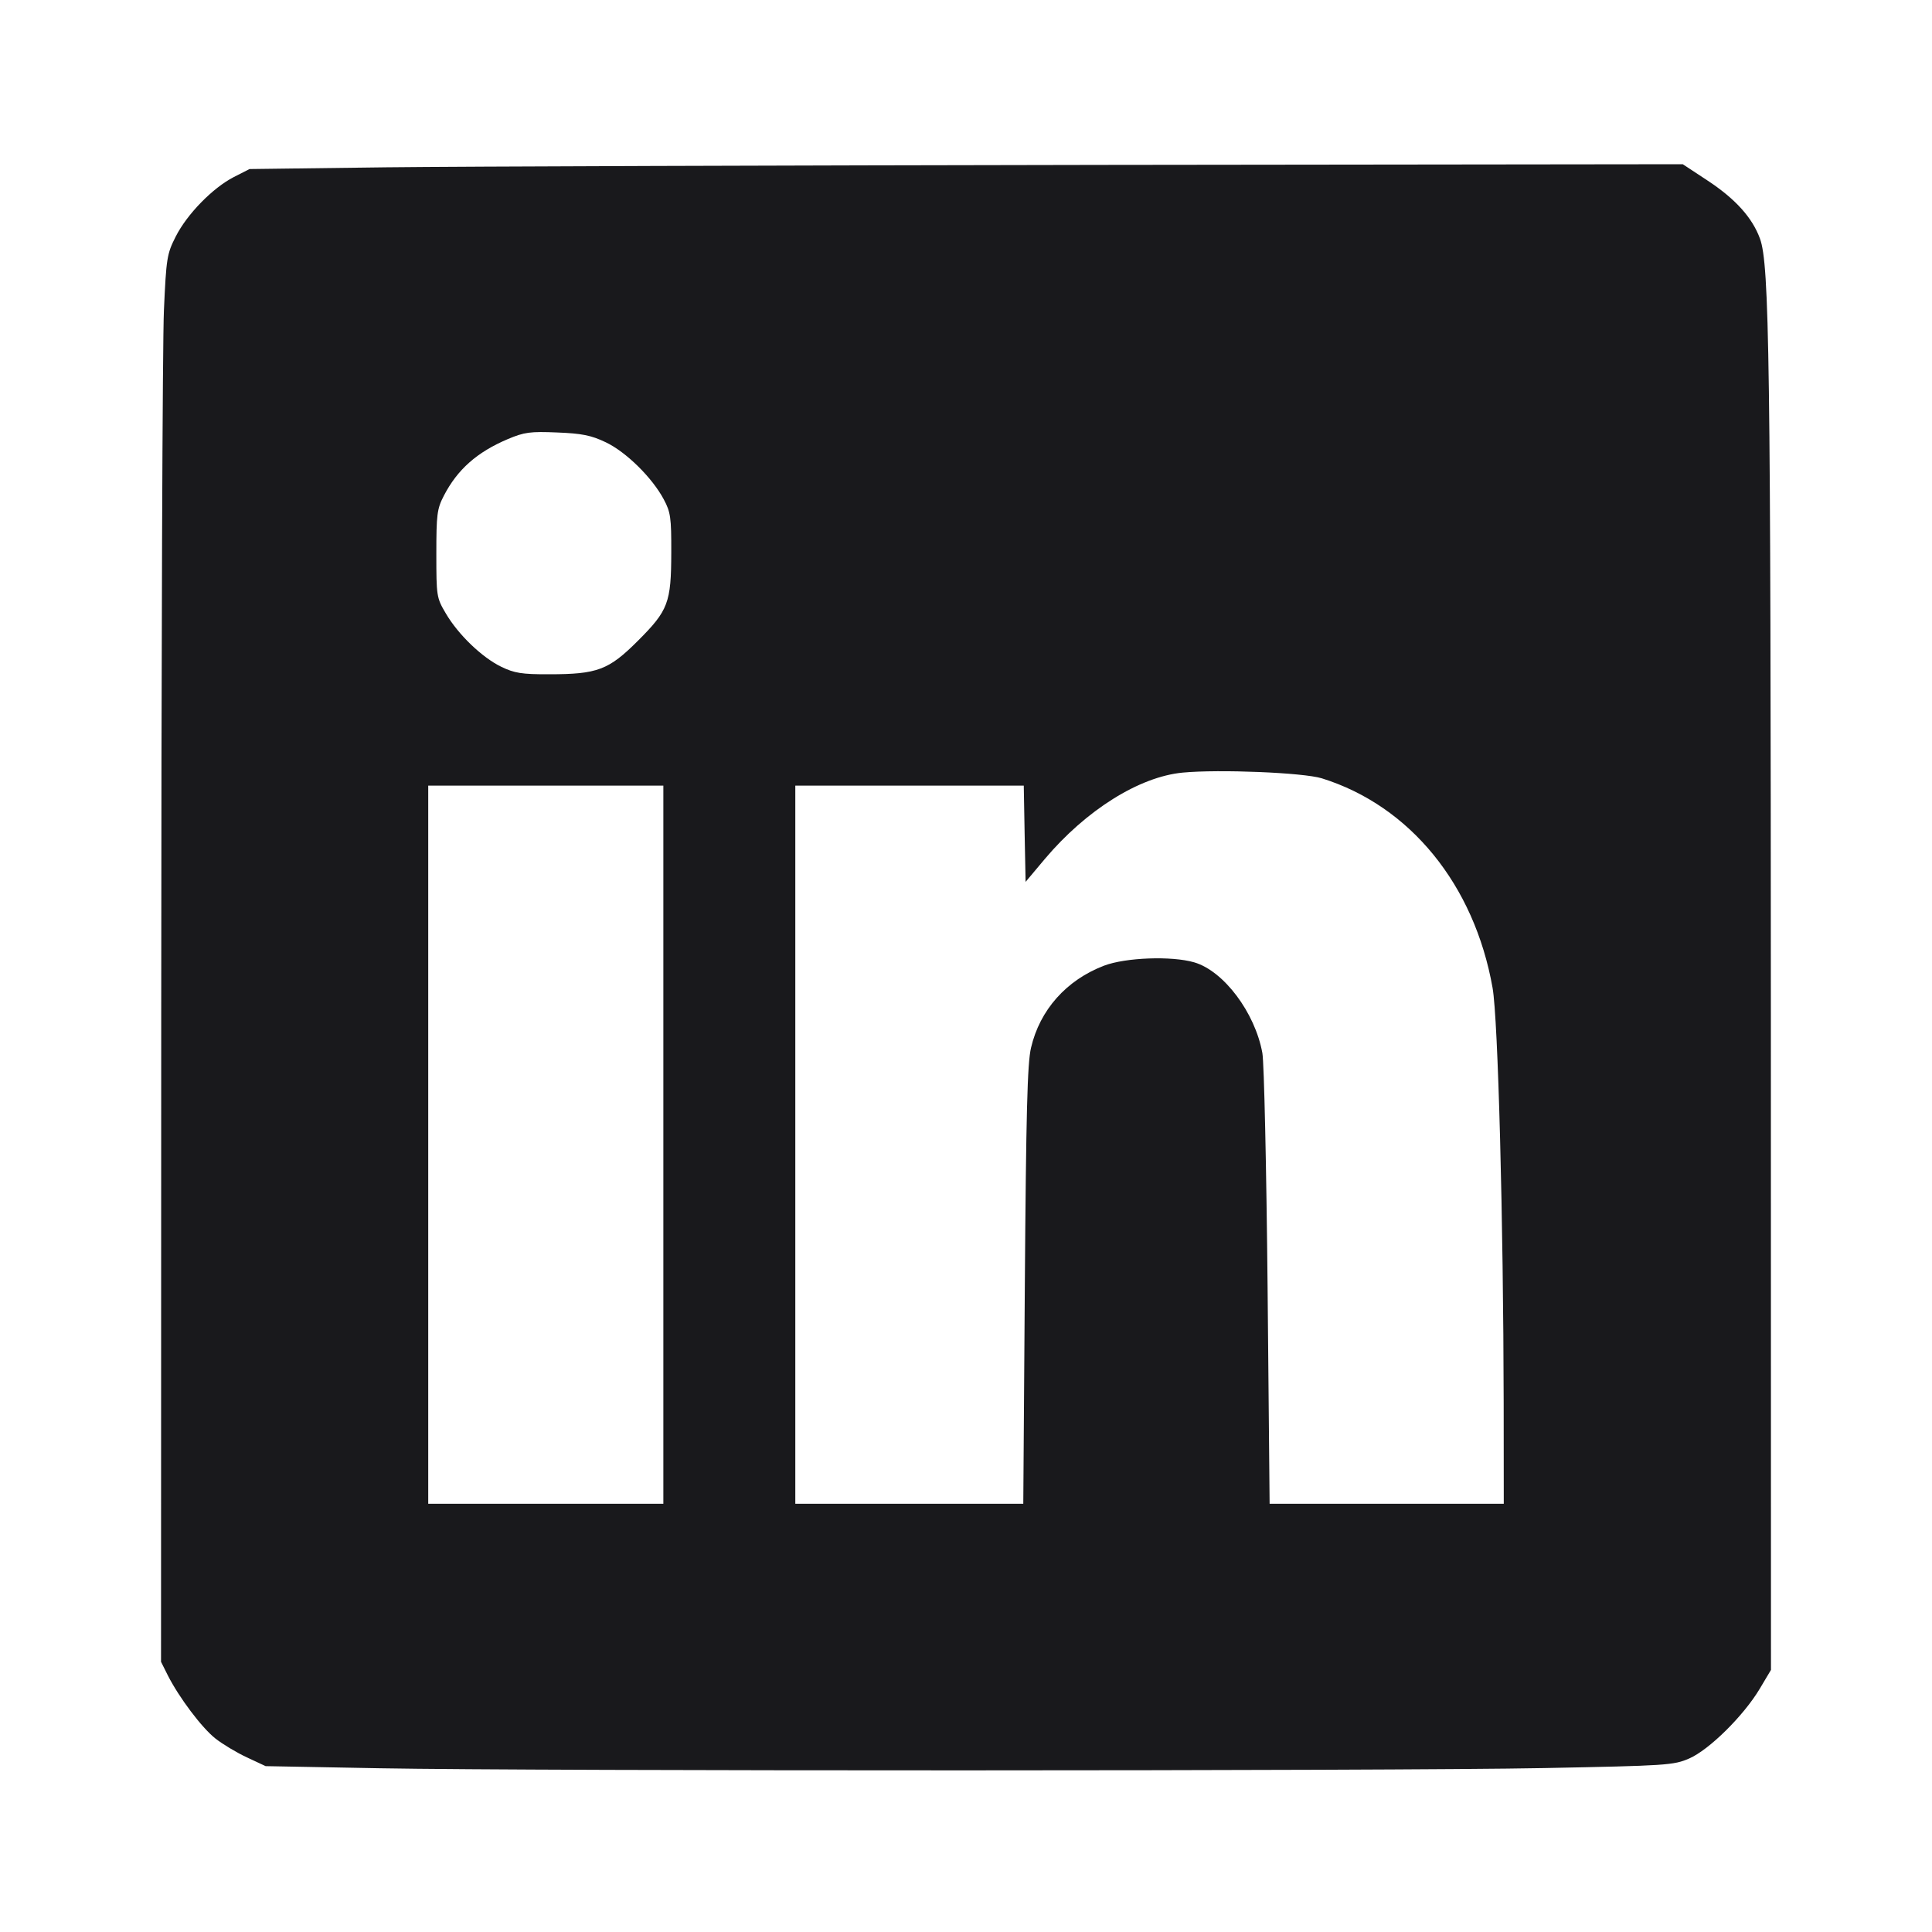
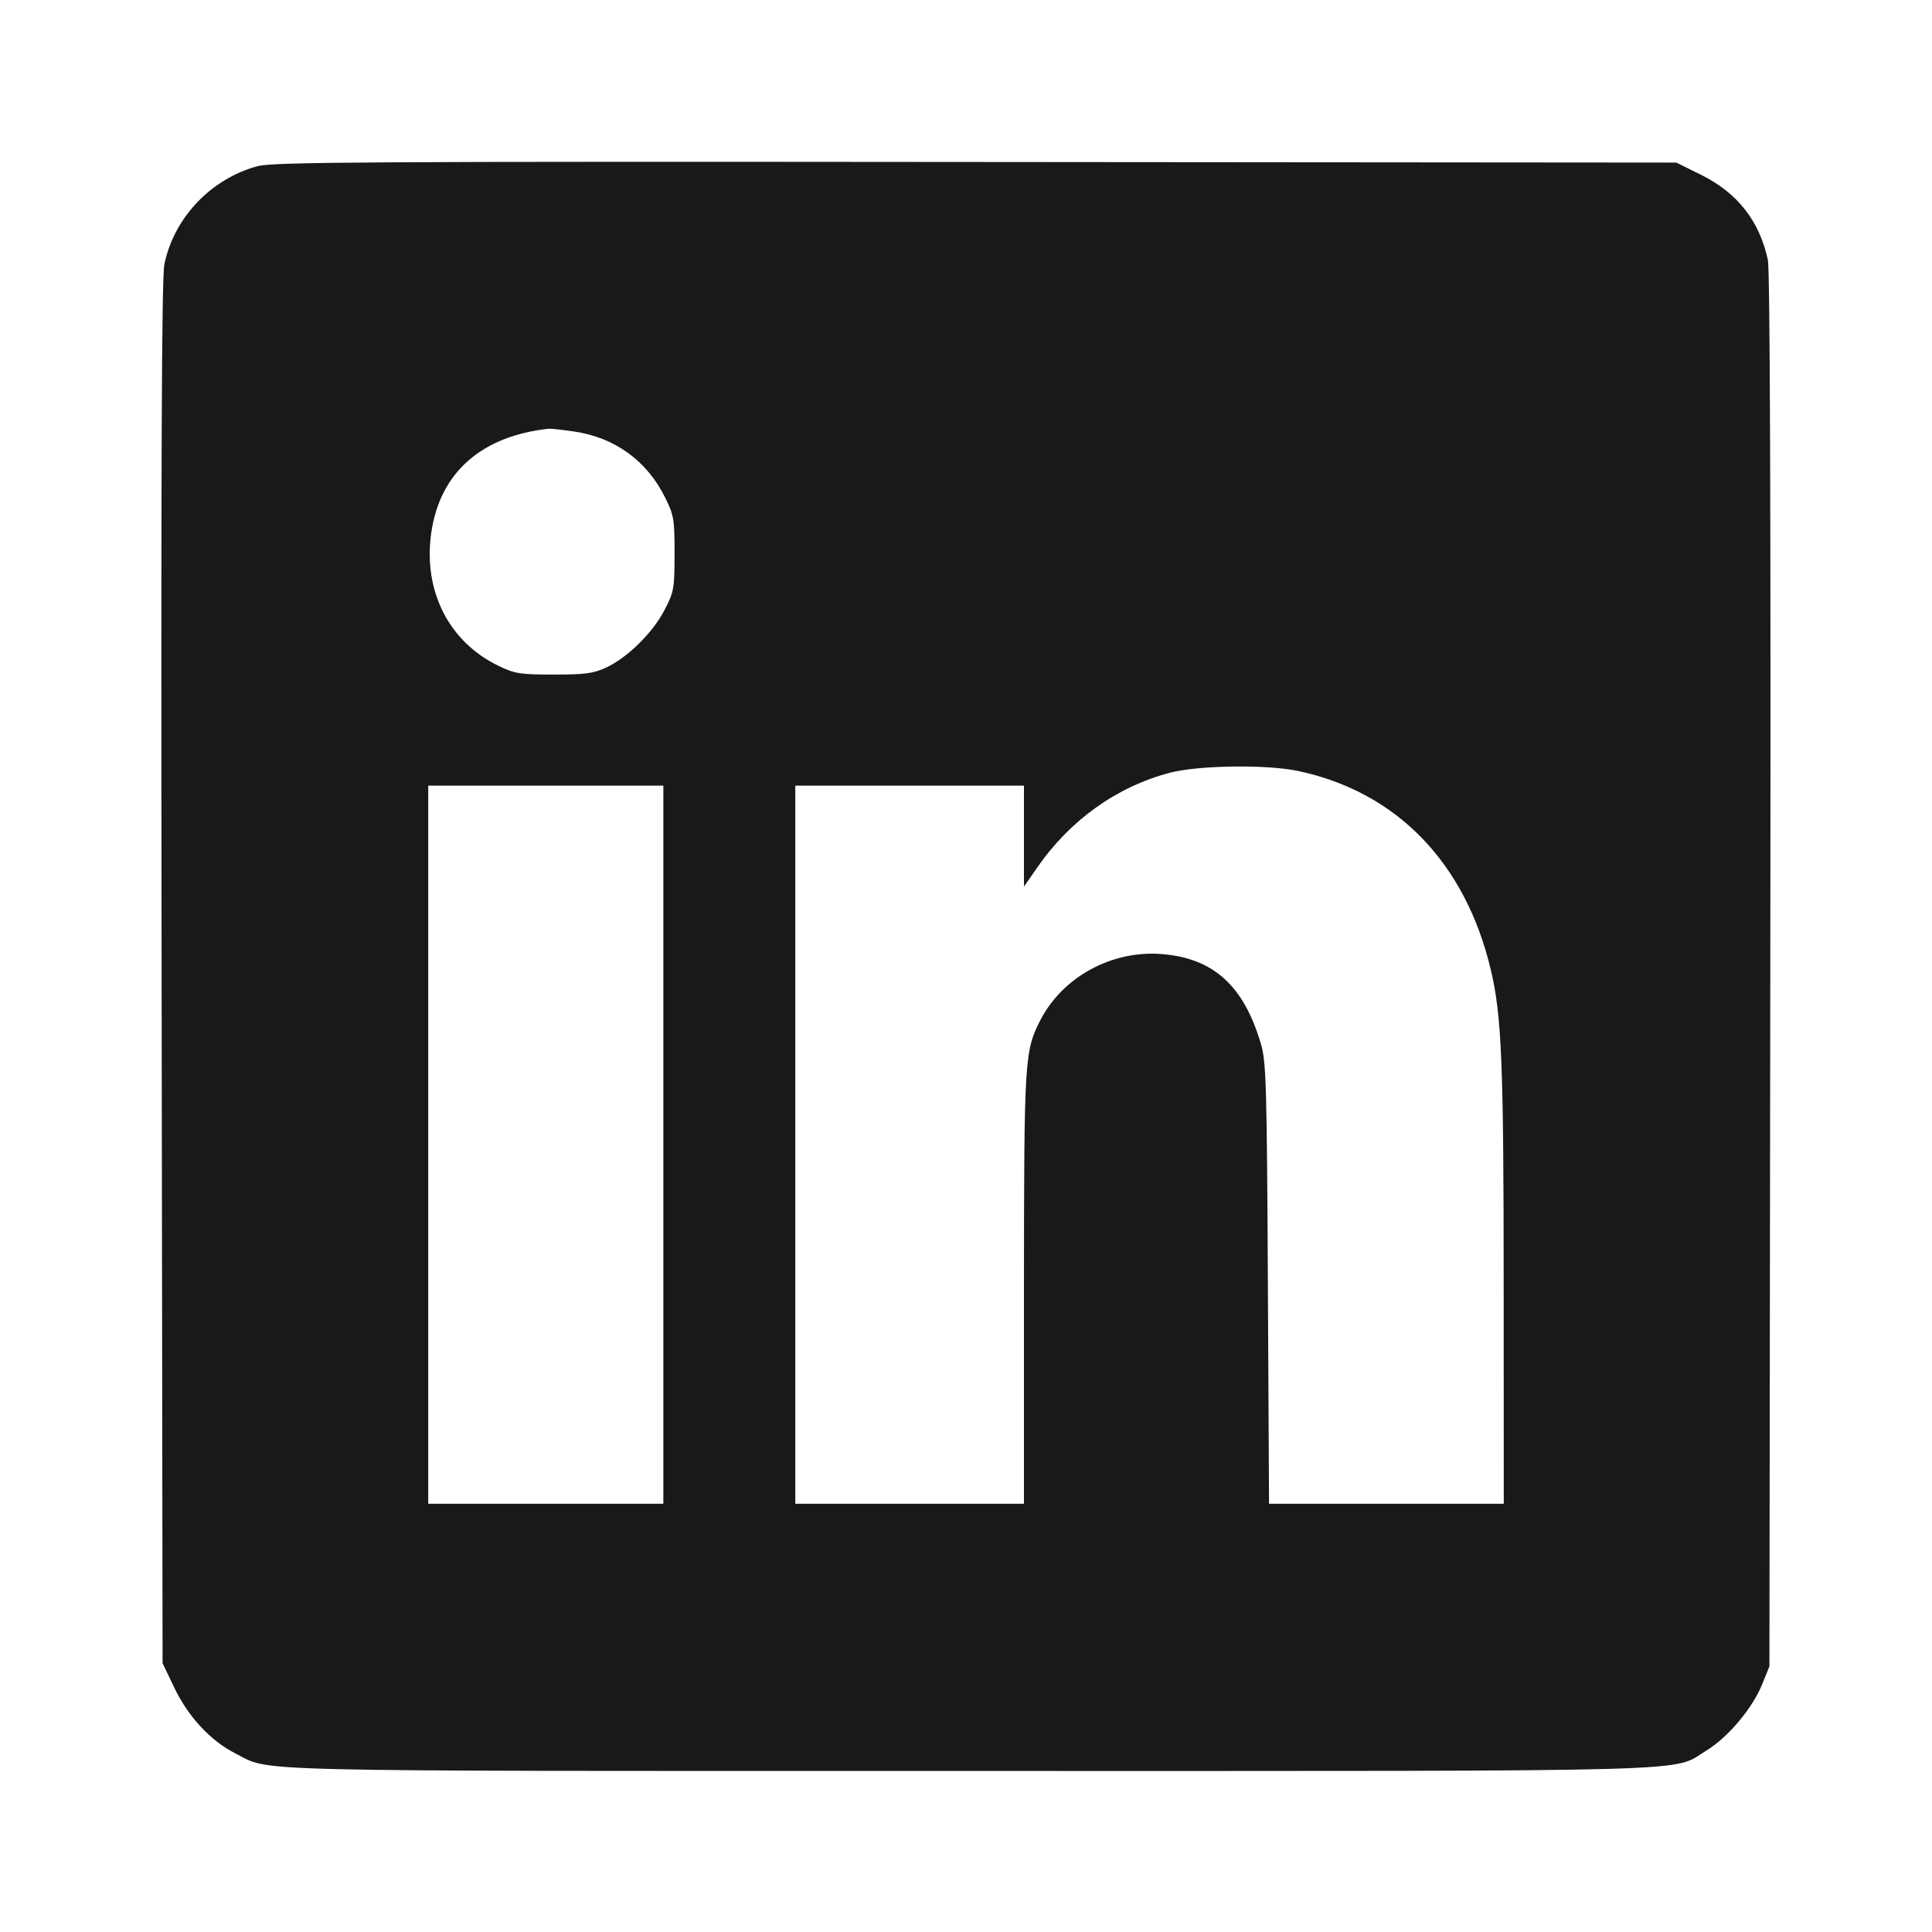
<svg xmlns="http://www.w3.org/2000/svg" width="20" height="20" viewBox="0 0 20 20" fill="none">
-   <path d="M4.000 1.732 L 2.583 1.750 2.420 1.833 C 2.202 1.945,1.936 2.217,1.819 2.449 C 1.728 2.628,1.721 2.673,1.697 3.211 C 1.682 3.526,1.670 6.803,1.669 10.493 L 1.667 17.203 1.737 17.343 C 1.853 17.572,2.089 17.886,2.230 17.997 C 2.302 18.054,2.448 18.142,2.555 18.192 L 2.750 18.283 3.933 18.305 C 5.592 18.335,14.374 18.334,15.983 18.303 C 17.254 18.278,17.325 18.274,17.486 18.204 C 17.693 18.114,18.048 17.763,18.215 17.485 L 18.333 17.287 18.332 10.569 C 18.330 3.727,18.317 2.736,18.219 2.470 C 18.140 2.253,17.963 2.057,17.675 1.868 L 17.420 1.700 11.418 1.707 C 8.117 1.712,4.779 1.723,4.000 1.732 M6.270 4.578 C 6.481 4.678,6.751 4.944,6.871 5.169 C 6.942 5.301,6.950 5.359,6.949 5.717 C 6.948 6.241,6.918 6.319,6.603 6.634 C 6.301 6.936,6.184 6.980,5.683 6.980 C 5.402 6.981,5.325 6.968,5.190 6.903 C 4.991 6.807,4.743 6.569,4.615 6.350 C 4.519 6.188,4.517 6.171,4.517 5.733 C 4.517 5.328,4.524 5.268,4.594 5.133 C 4.735 4.860,4.937 4.681,5.258 4.545 C 5.427 4.474,5.489 4.465,5.767 4.477 C 6.023 4.487,6.119 4.506,6.270 4.578 M13.683 8.057 C 14.596 8.341,15.262 9.158,15.451 10.226 C 15.508 10.545,15.563 12.635,15.566 14.525 L 15.567 15.567 14.355 15.567 L 13.143 15.567 13.122 13.325 C 13.110 12.092,13.086 11.001,13.068 10.901 C 12.992 10.482,12.668 10.051,12.362 9.962 C 12.128 9.894,11.650 9.912,11.428 9.997 C 11.039 10.146,10.764 10.455,10.673 10.847 C 10.635 11.007,10.622 11.523,10.609 13.308 L 10.593 15.567 9.413 15.567 L 8.233 15.567 8.233 11.850 L 8.233 8.133 9.416 8.133 L 10.598 8.133 10.607 8.631 L 10.617 9.129 10.816 8.892 C 11.243 8.386,11.793 8.041,12.243 7.998 C 12.621 7.962,13.491 7.998,13.683 8.057 M6.867 11.850 L 6.867 15.567 5.650 15.567 L 4.433 15.567 4.433 11.850 L 4.433 8.133 5.650 8.133 L 6.867 8.133 6.867 11.850 " fill="#19191C" stroke="none" fill-rule="evenodd" />
+   <path d="M2.667 1.720 C 2.185 1.850,1.803 2.251,1.702 2.733 C 1.673 2.870,1.666 4.737,1.673 10.067 L 1.683 17.217 1.807 17.476 C 1.949 17.772,2.181 18.022,2.436 18.151 C 2.817 18.344,2.361 18.333,10.033 18.333 C 17.832 18.333,17.291 18.348,17.667 18.120 C 17.889 17.984,18.141 17.685,18.242 17.435 L 18.317 17.250 18.326 10.050 C 18.332 5.319,18.323 2.796,18.301 2.692 C 18.215 2.288,17.986 1.996,17.608 1.809 L 17.353 1.683 10.102 1.677 C 3.796 1.671,2.826 1.677,2.667 1.720 M5.943 4.467 C 6.364 4.528,6.699 4.771,6.886 5.152 C 6.977 5.336,6.983 5.377,6.983 5.733 C 6.982 6.097,6.977 6.127,6.878 6.317 C 6.755 6.553,6.495 6.808,6.274 6.911 C 6.141 6.972,6.057 6.983,5.733 6.983 C 5.388 6.983,5.332 6.975,5.167 6.896 C 4.648 6.648,4.379 6.120,4.464 5.518 C 4.552 4.894,4.984 4.512,5.683 4.438 C 5.702 4.436,5.818 4.449,5.943 4.467 M13.438 7.981 C 14.460 8.198,15.170 8.931,15.433 10.040 C 15.546 10.517,15.566 11.014,15.566 13.325 L 15.567 15.567 14.352 15.567 L 13.137 15.567 13.125 13.292 C 13.115 11.255,13.107 10.996,13.056 10.817 C 12.879 10.205,12.562 9.917,12.021 9.876 C 11.504 9.837,10.997 10.116,10.768 10.564 C 10.606 10.881,10.601 10.968,10.600 13.342 L 10.600 15.567 9.417 15.567 L 8.233 15.567 8.233 11.850 L 8.233 8.133 9.417 8.133 L 10.600 8.133 10.600 8.656 L 10.600 9.178 10.737 8.981 C 11.077 8.489,11.561 8.144,12.112 7.999 C 12.409 7.922,13.111 7.912,13.438 7.981 M6.867 11.850 L 6.867 15.567 5.650 15.567 L 4.433 15.567 4.433 11.850 L 4.433 8.133 5.650 8.133 L 6.867 8.133 6.867 11.850 " fill="#19191C" stroke="none" fill-rule="evenodd" />
</svg>
